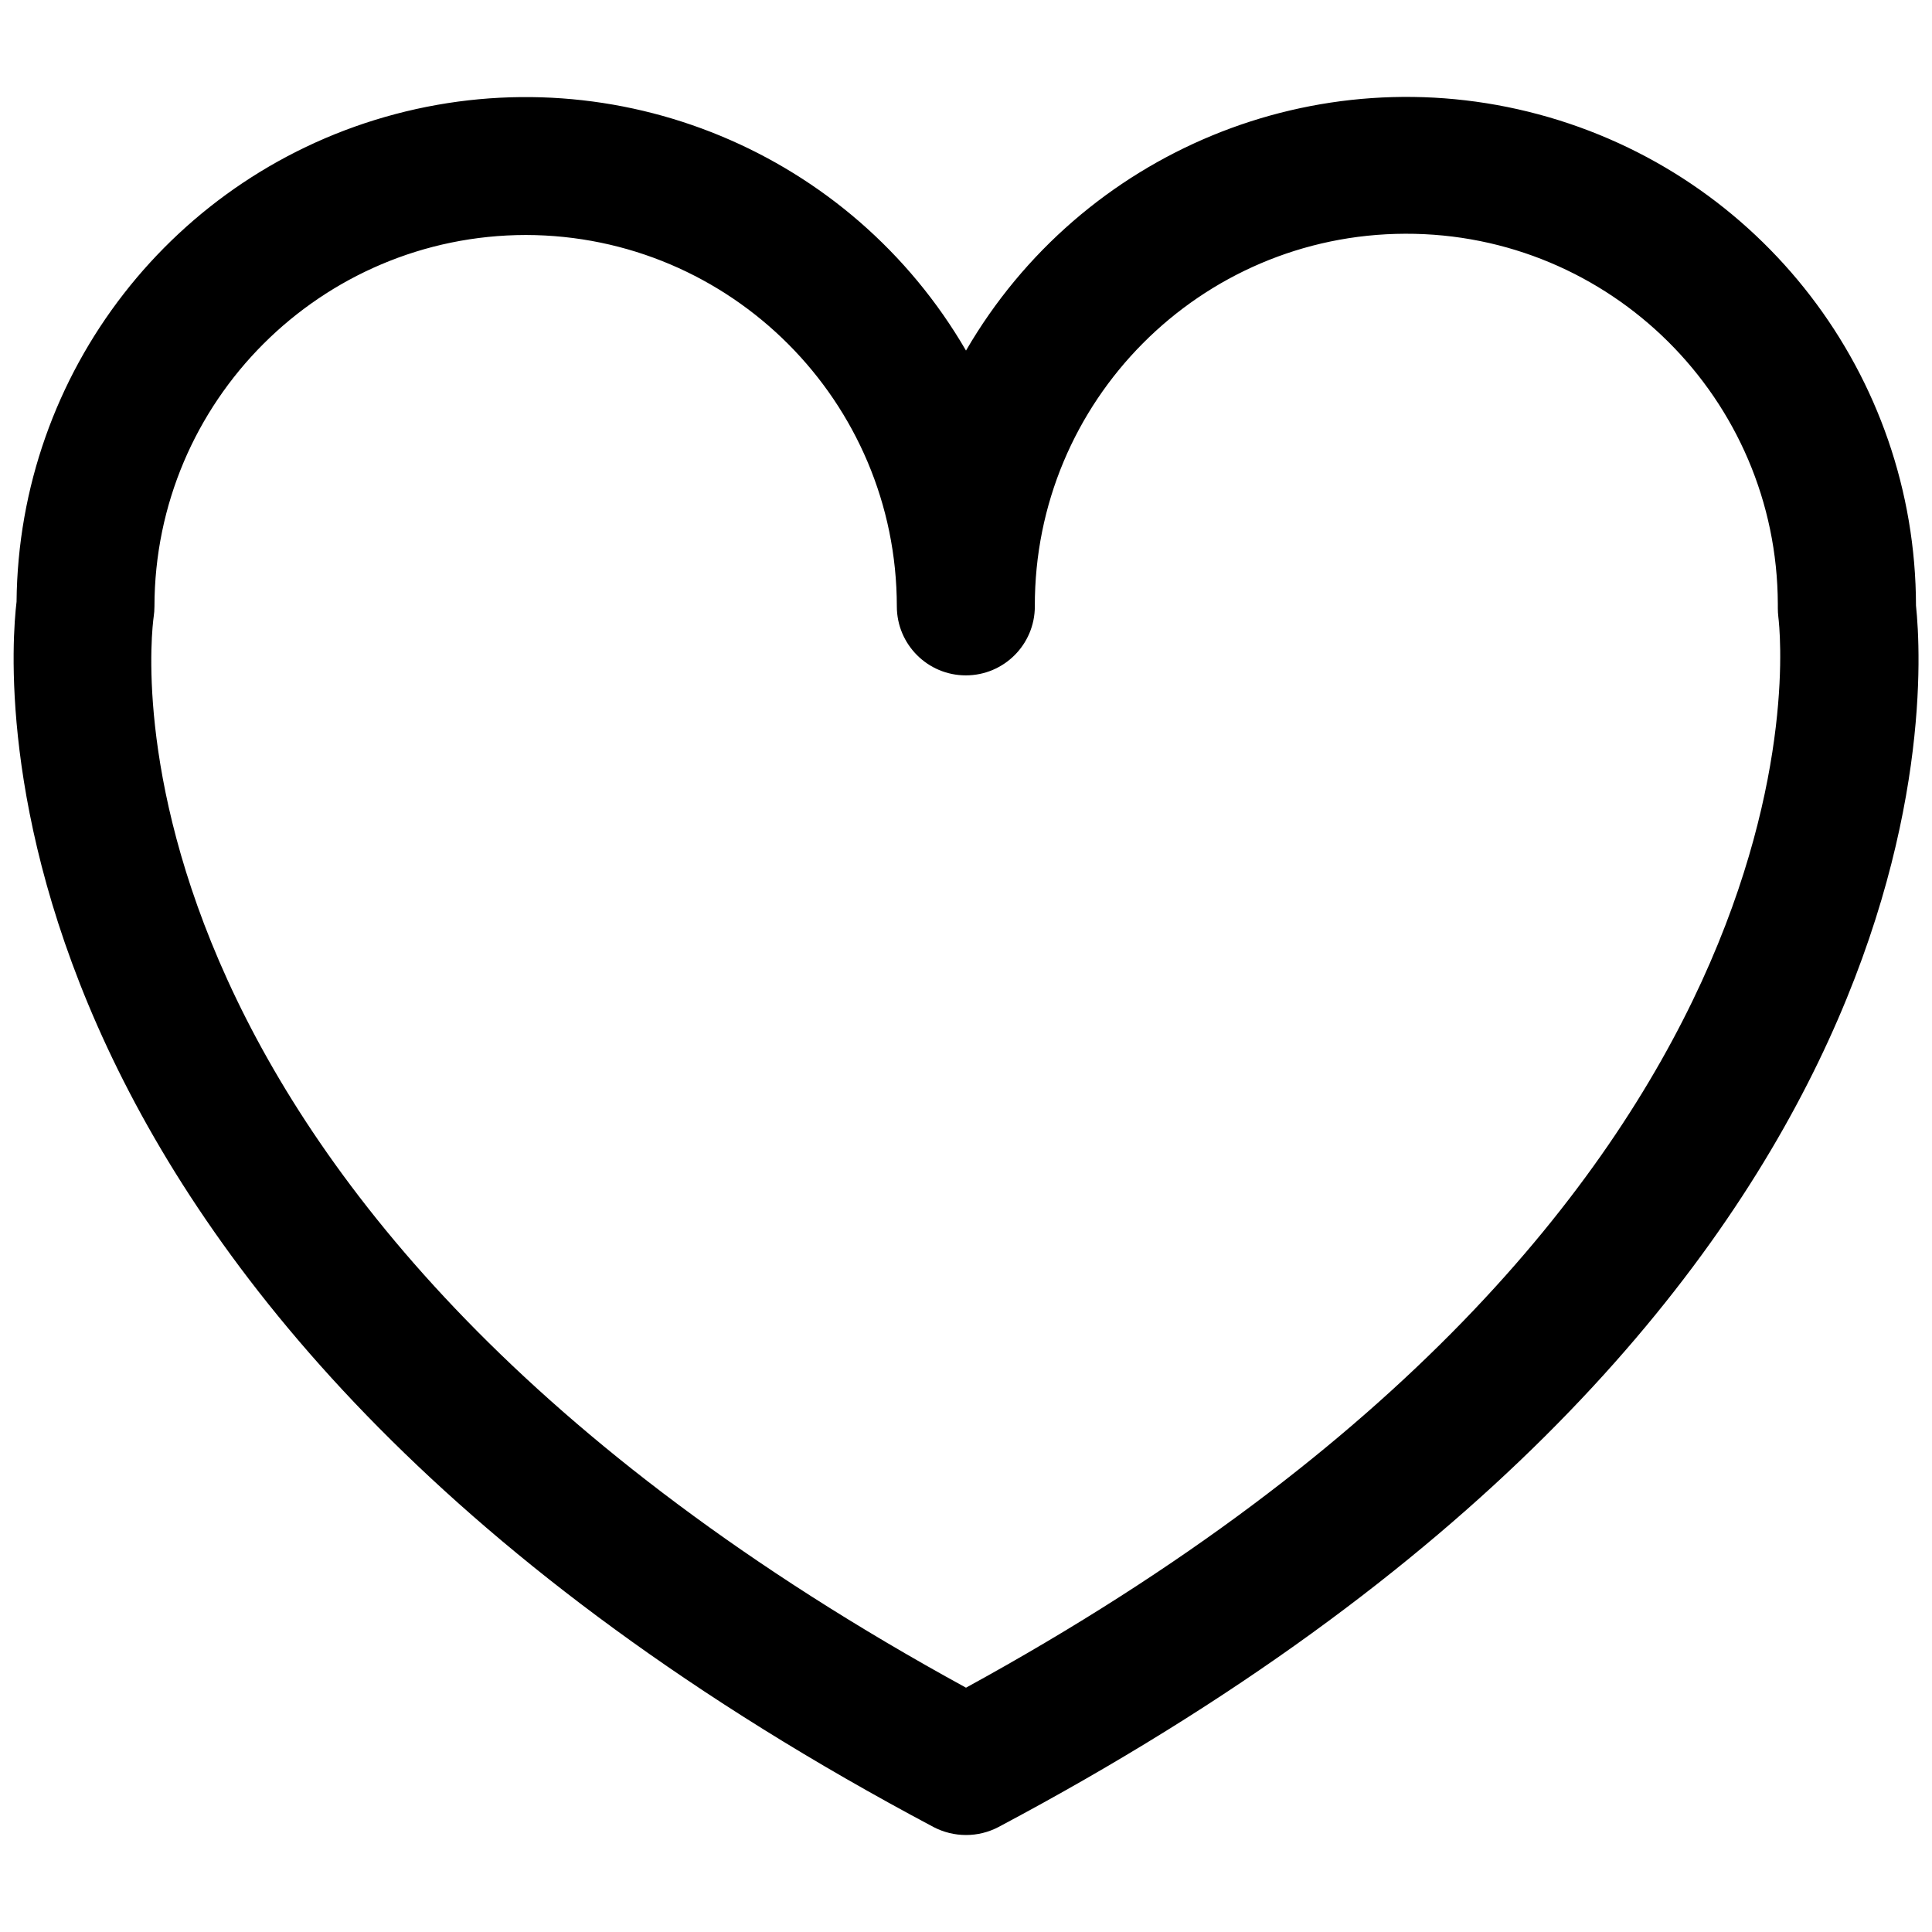
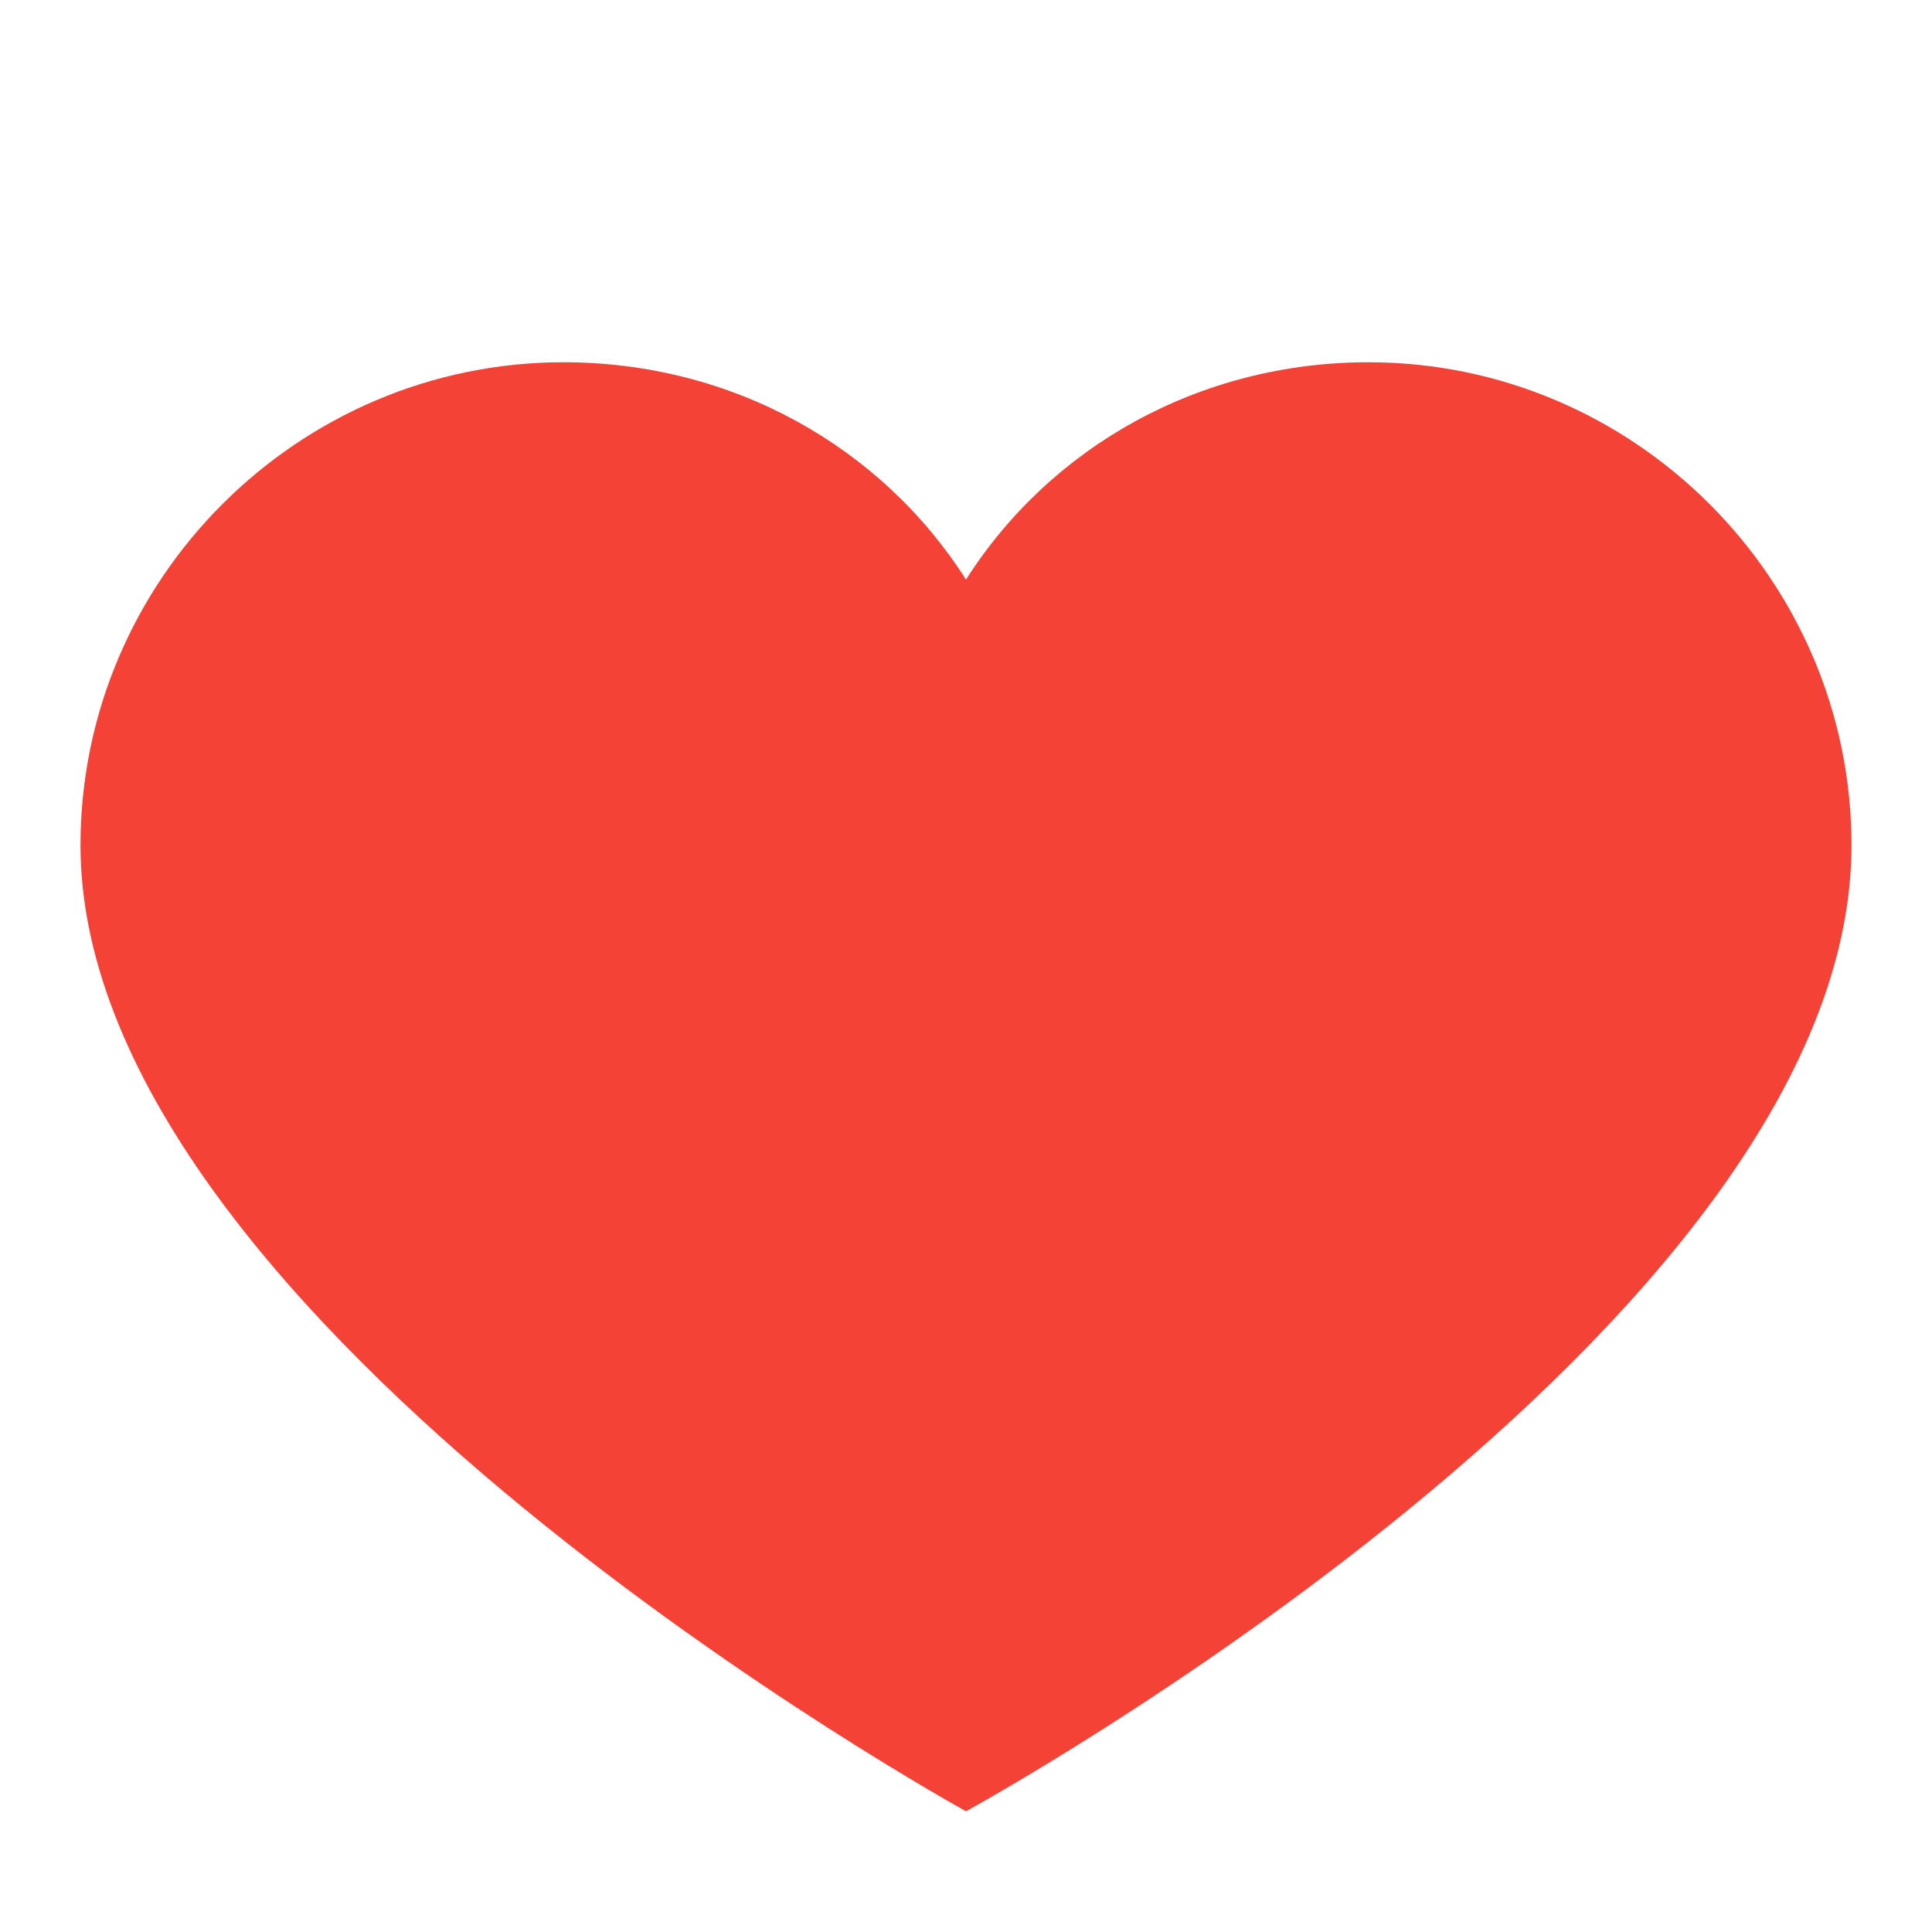
- <svg xmlns="http://www.w3.org/2000/svg" fill="#000000" width="800px" height="800px" viewBox="0 0 35 35" data-name="Layer 2" id="a7daf31a-416c-477a-878c-91e621672bd4">
-   <path d="M17.5,33.243a1.27,1.27,0,0,1-.589-.145C-.691,23.754.144,12.2.3,10.9A9.224,9.224,0,0,1,17.5,6.351a9.229,9.229,0,0,1,17.21,4.62c.18,1.714.641,12.963-16.621,22.127A1.261,1.261,0,0,1,17.5,33.243Zm0-1.25h0ZM9.528,4.257a6.738,6.738,0,0,0-6.73,6.73,1.3,1.3,0,0,1-.014.187c-.06.428-1.278,10.652,14.716,19.4,15.859-8.678,14.771-18.96,14.716-19.4a1.36,1.36,0,0,1-.009-.156c0-.021,0-.047,0-.074a6.73,6.73,0,0,0-13.46.041,1.25,1.25,0,0,1-2.5,0A6.733,6.733,0,0,0,9.528,4.257Z" />
+ <svg xmlns="http://www.w3.org/2000/svg" width="800px" height="800px" viewBox="0 0 48 48" version="1" enable-background="new 0 0 48 48">
+   <path fill="#F44336" d="M34,9c-4.2,0-7.9,2.1-10,5.4C21.9,11.1,18.2,9,14,9C7.4,9,2,14.4,2,21c0,11.9,22,24,22,24s22-12,22-24 C46,14.4,40.6,9,34,9z" />
</svg>
